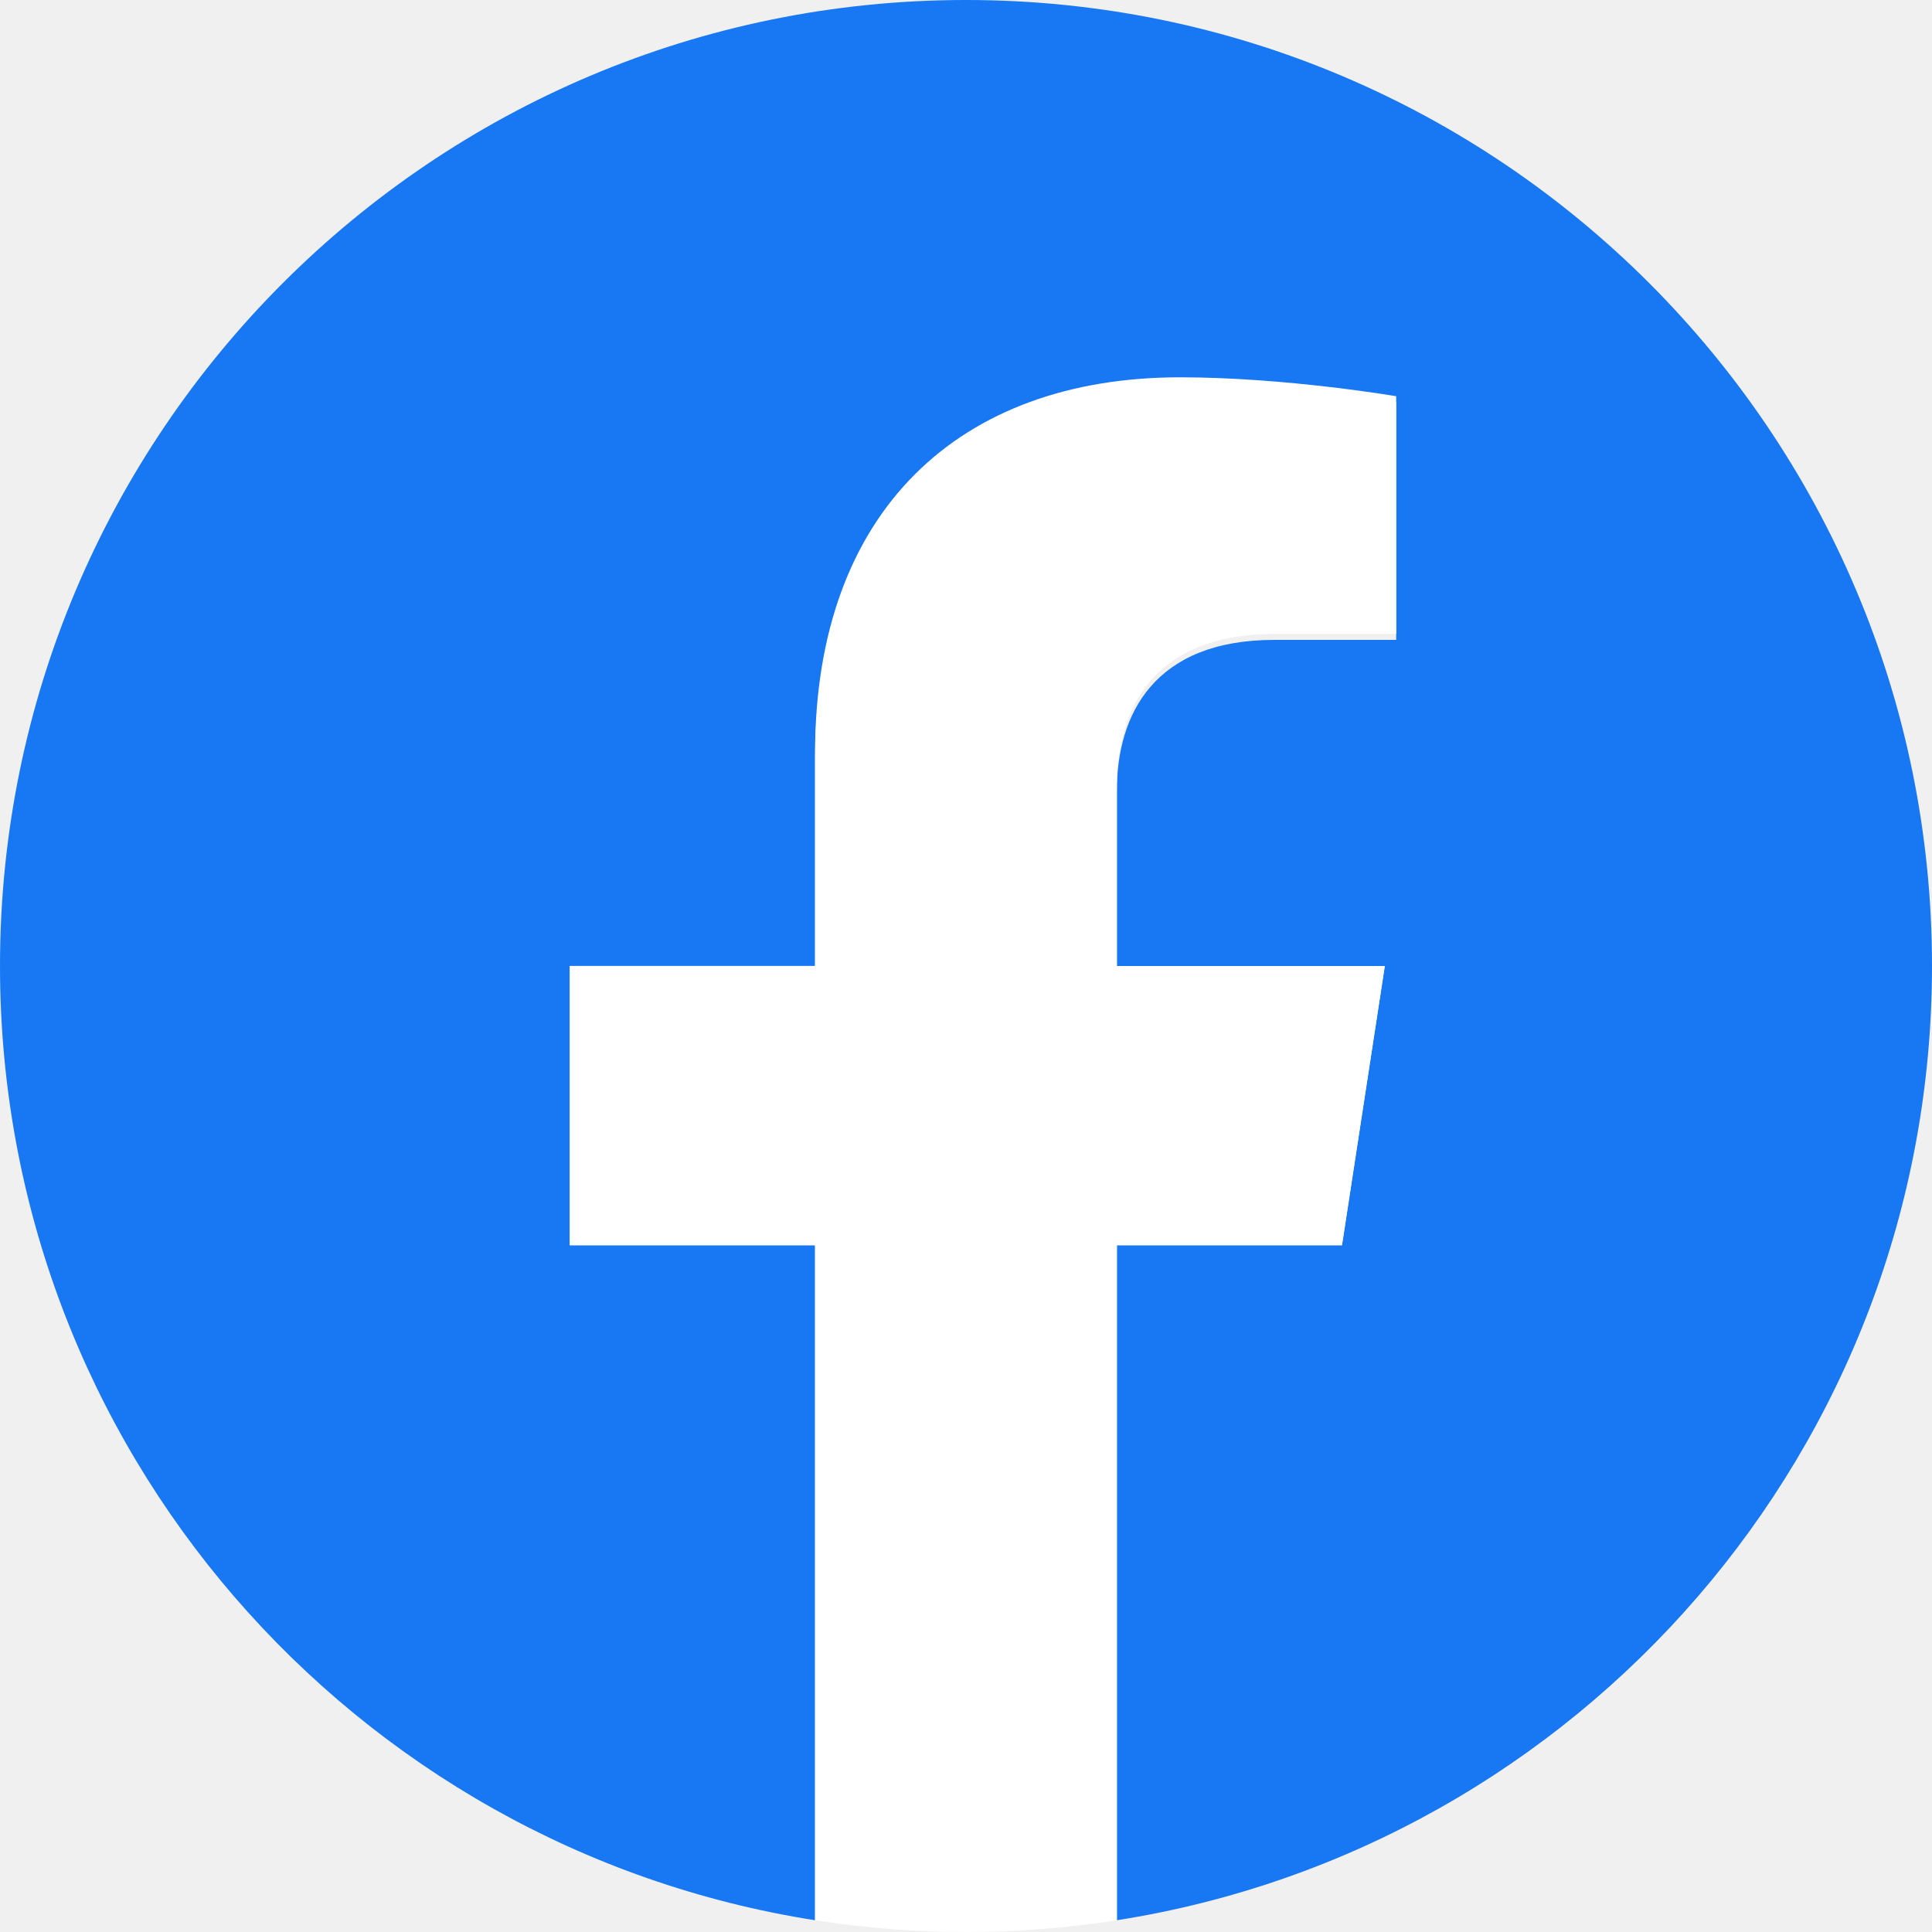
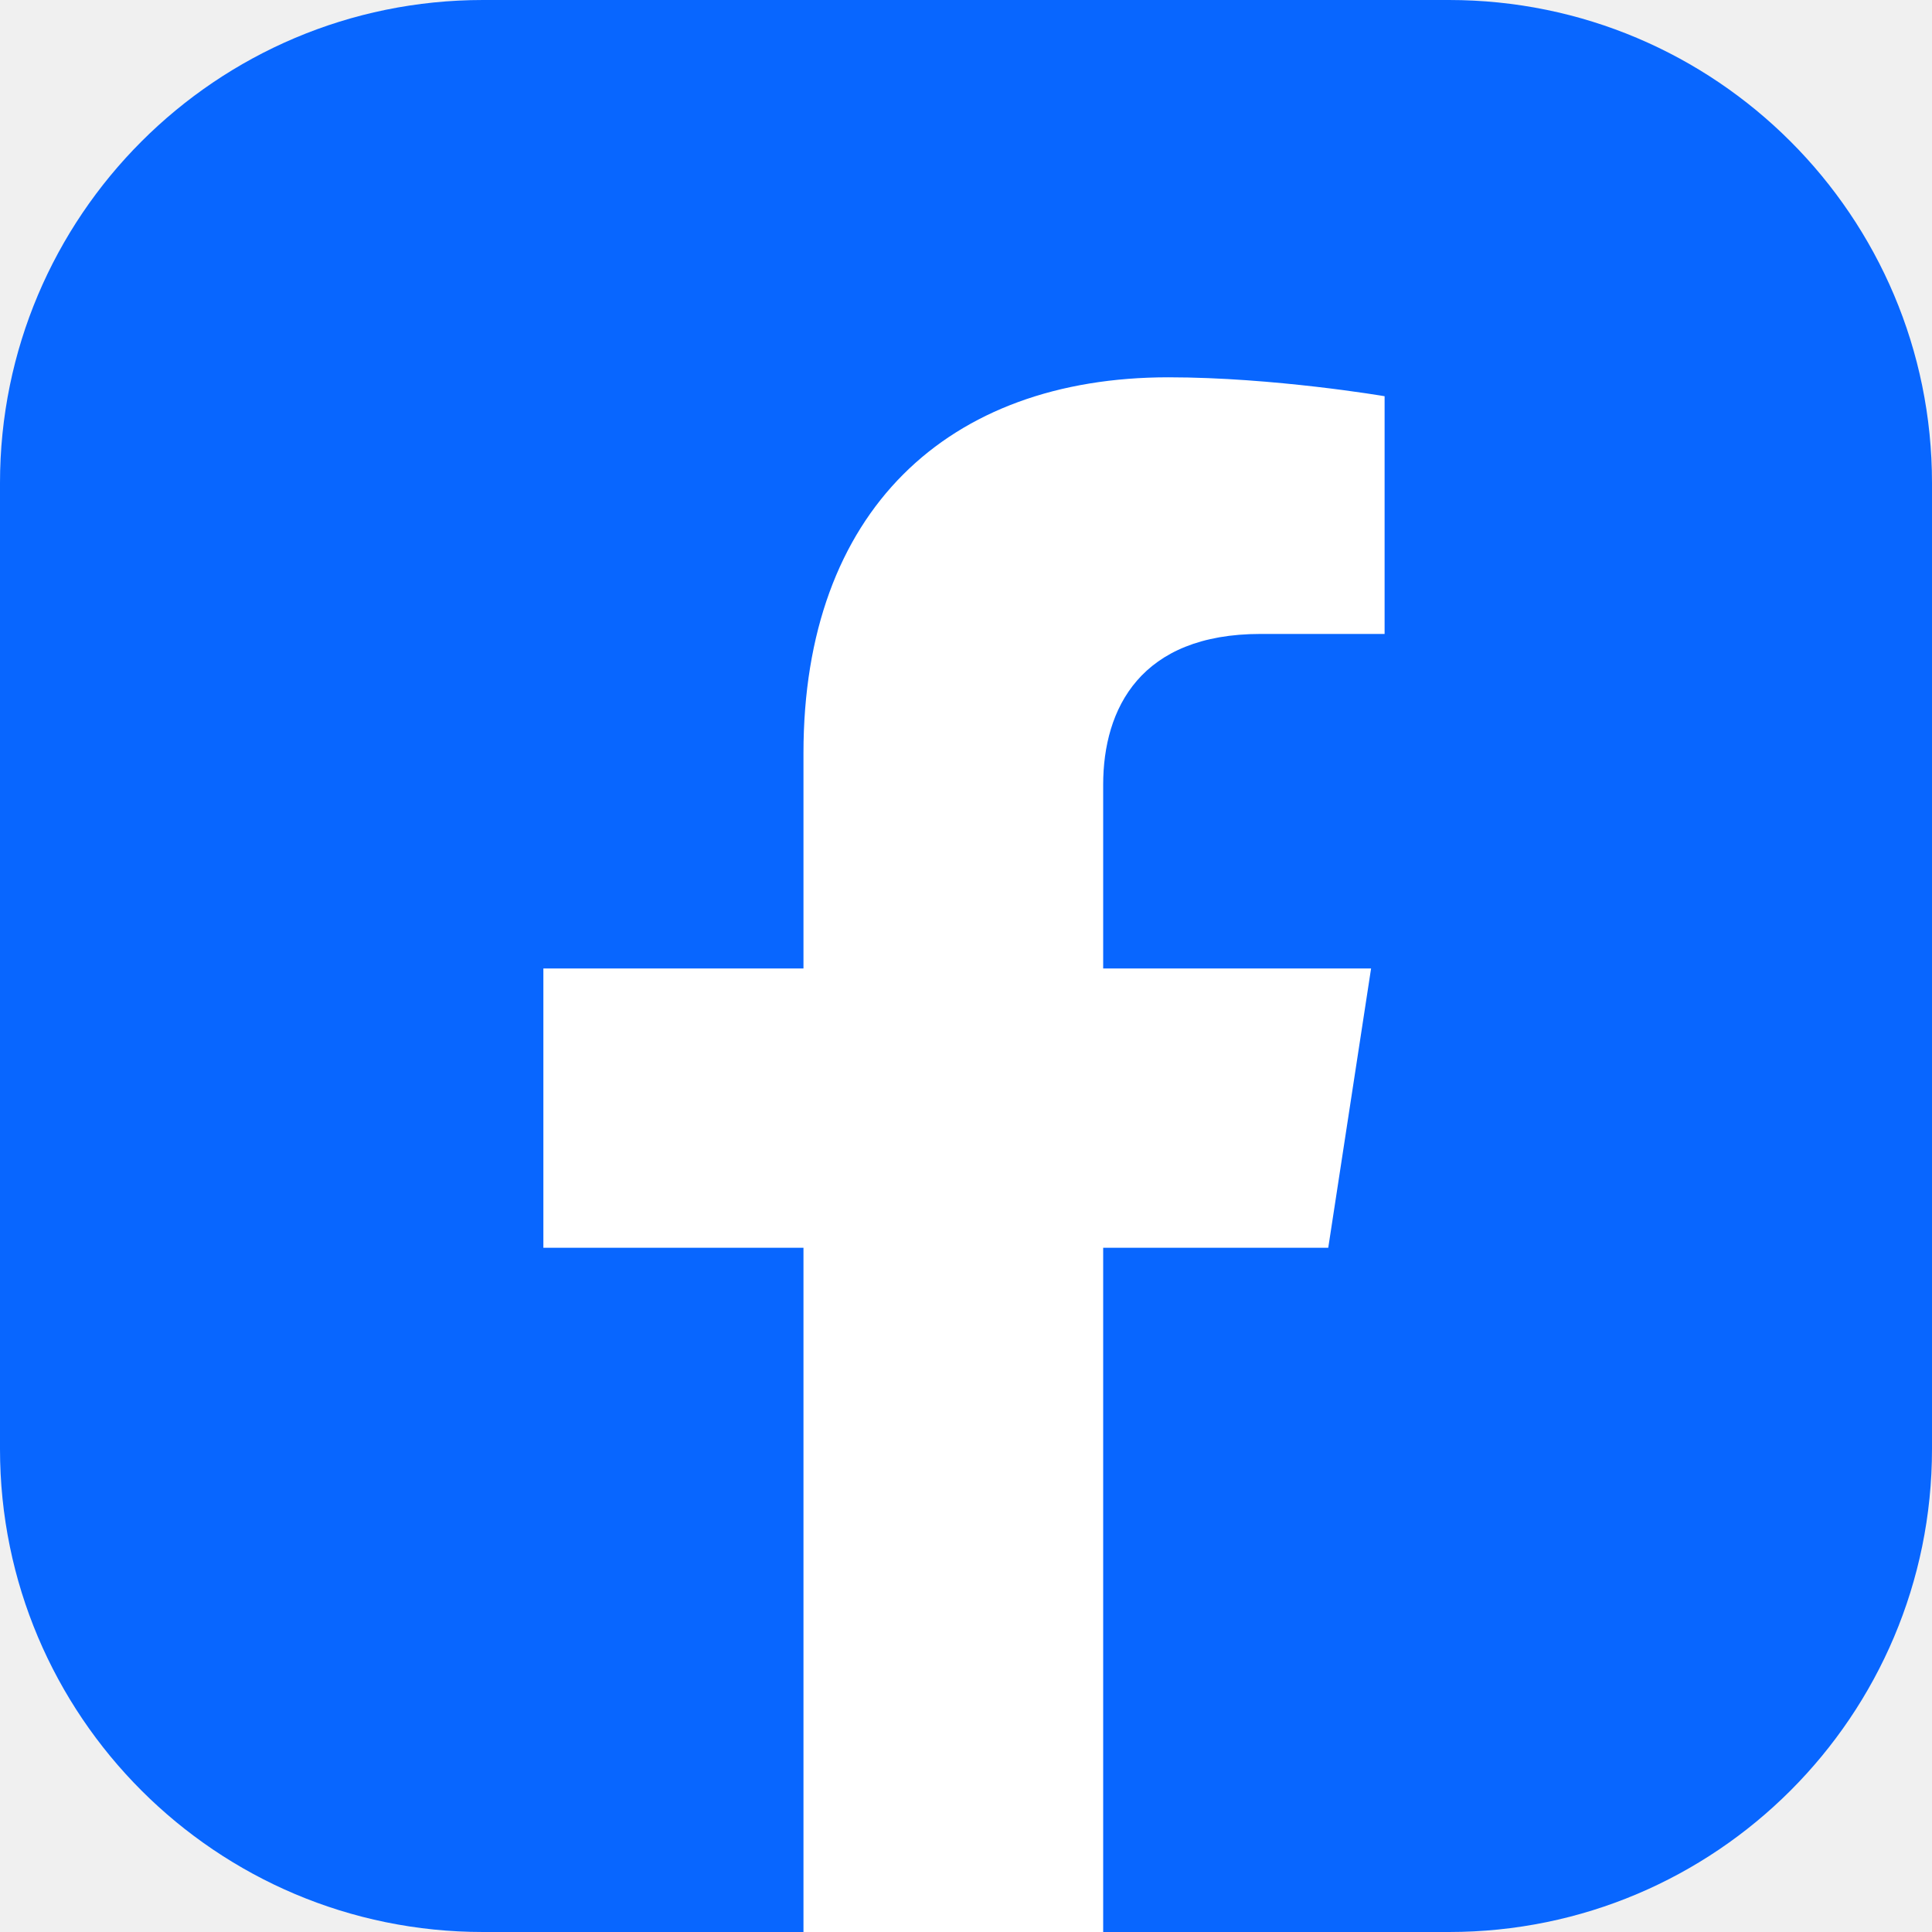
<svg xmlns="http://www.w3.org/2000/svg" width="24" height="24" viewBox="0 0 24 24">
-   <path fill="#1877F2" d="M24 12c0-6.627-5.373-12-12-12S0 5.373 0 12c0 5.99 4.388 10.954 10.125 11.854v-8.385H7.078v-3.47h3.047V9.43c0-3.007 1.792-4.669 4.533-4.669 1.312 0 2.686.235 2.686.235v2.953H15.83c-1.491 0-1.956.925-1.956 1.874V12h3.328l-.532 3.469h-2.796v8.385C19.612 22.954 24 17.99 24 12z" />
-   <path fill="#fff" d="M16.671 15.469 17.203 12h-3.328V9.749c0-.949.465-1.874 1.956-1.874h1.513V4.922s-1.374-.235-2.686-.235c-2.741 0-4.533 1.662-4.533 4.669V12H7.078v3.469h3.047v8.385a12.13 12.13 0 0 0 3.75 0v-8.385h2.796z" />
+   <rect width="24" height="24" rx="6" fill="#0866FF" />
+   <path fill="#fff" d="M16.5 15.5l.532-3.469h-3.328V9.749c0-.949.465-1.874 1.956-1.874H17.2V4.922s-1.374-.235-2.686-.235c-2.741 0-4.533 1.662-4.533 4.669v2.675H6.75V15.5h3.231V24h3.723v-8.5h2.796z" />
</svg>
